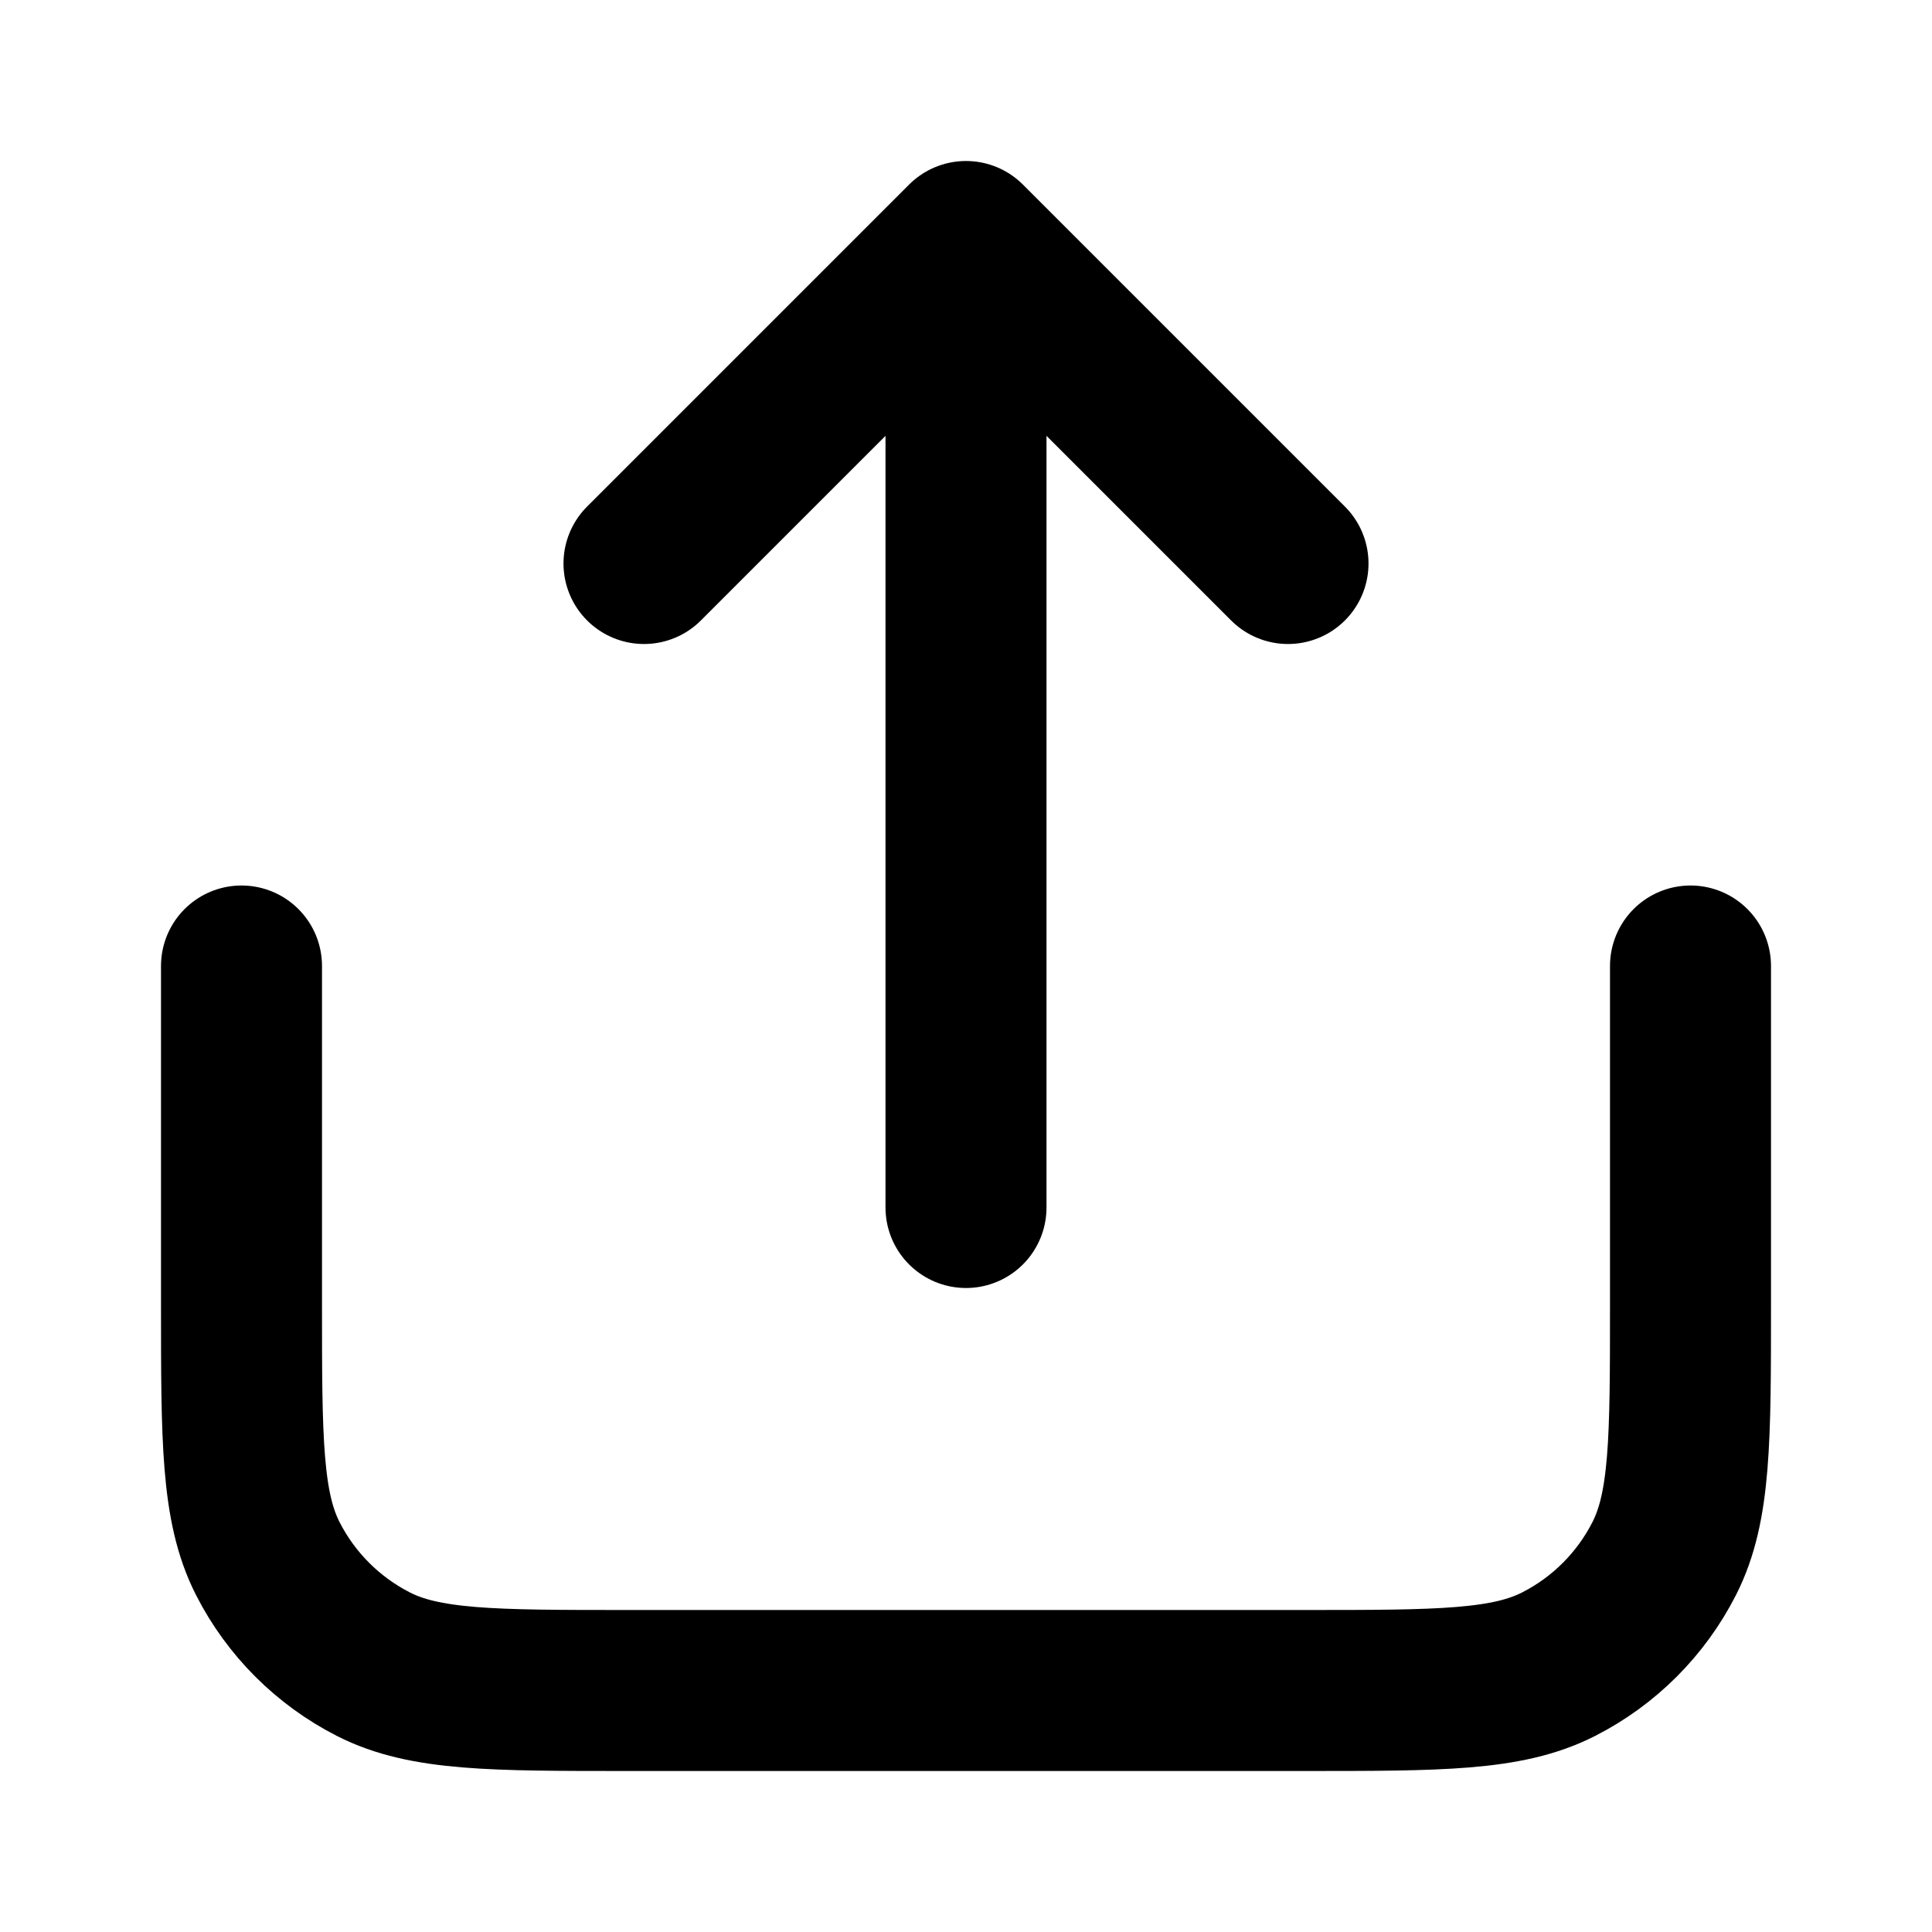
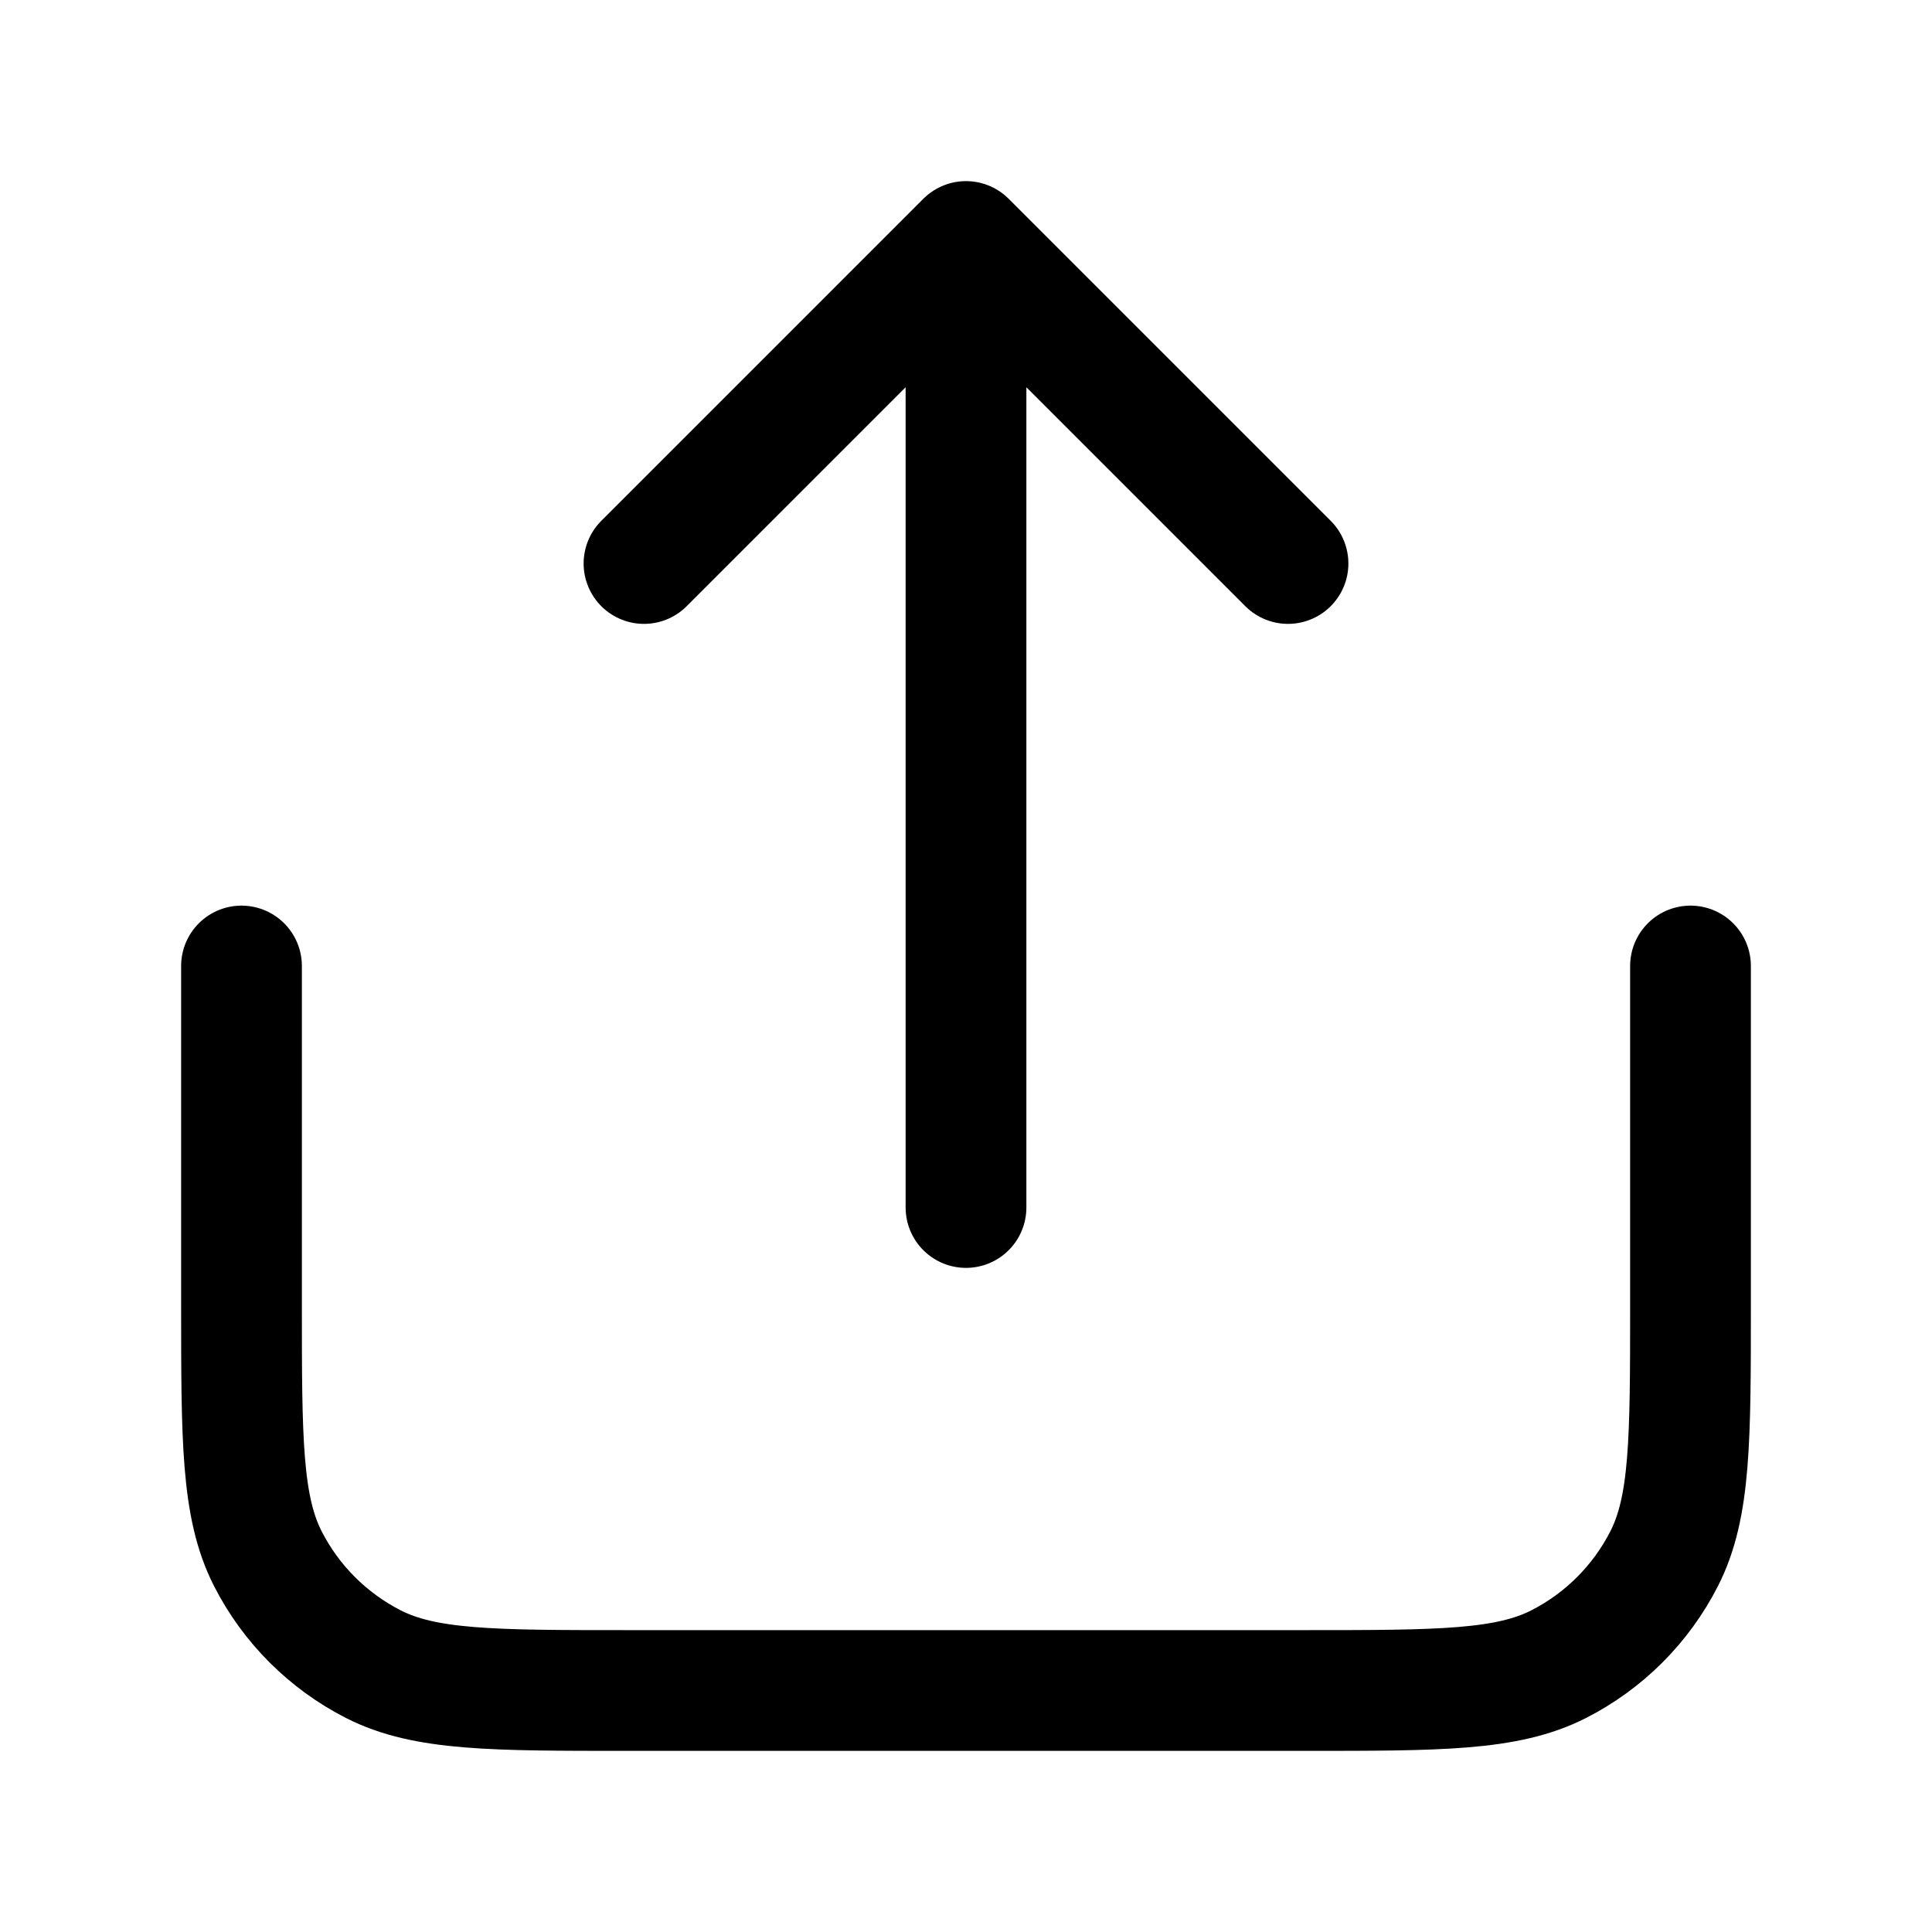
<svg xmlns="http://www.w3.org/2000/svg" width="24" height="24" viewBox="0 0 24 24" fill="none">
-   <path d="M21 12V16.2C21 17.88 21 18.72 20.673 19.362C20.385 19.927 19.927 20.385 19.362 20.673C18.72 21 17.88 21 16.2 21H7.8C6.12 21 5.28 21 4.638 20.673C4.074 20.385 3.615 19.927 3.327 19.362C3 18.72 3 17.88 3 16.2V12M16 7L12 3M12 3L8 7M12 3V15" stroke="black" stroke-width="2" stroke-linecap="round" stroke-linejoin="round" />
+   <path d="M21 12V16.2C21 17.88 21 18.72 20.673 19.362C20.385 19.927 19.927 20.385 19.362 20.673C18.72 21 17.88 21 16.2 21H7.8C6.12 21 5.28 21 4.638 20.673C4.074 20.385 3.615 19.927 3.327 19.362C3 18.72 3 17.88 3 16.2V12M16 7L12 3M12 3L8 7M12 3V15" stroke="black" stroke-width="1.5" stroke-linecap="round" stroke-linejoin="round" />
</svg>
